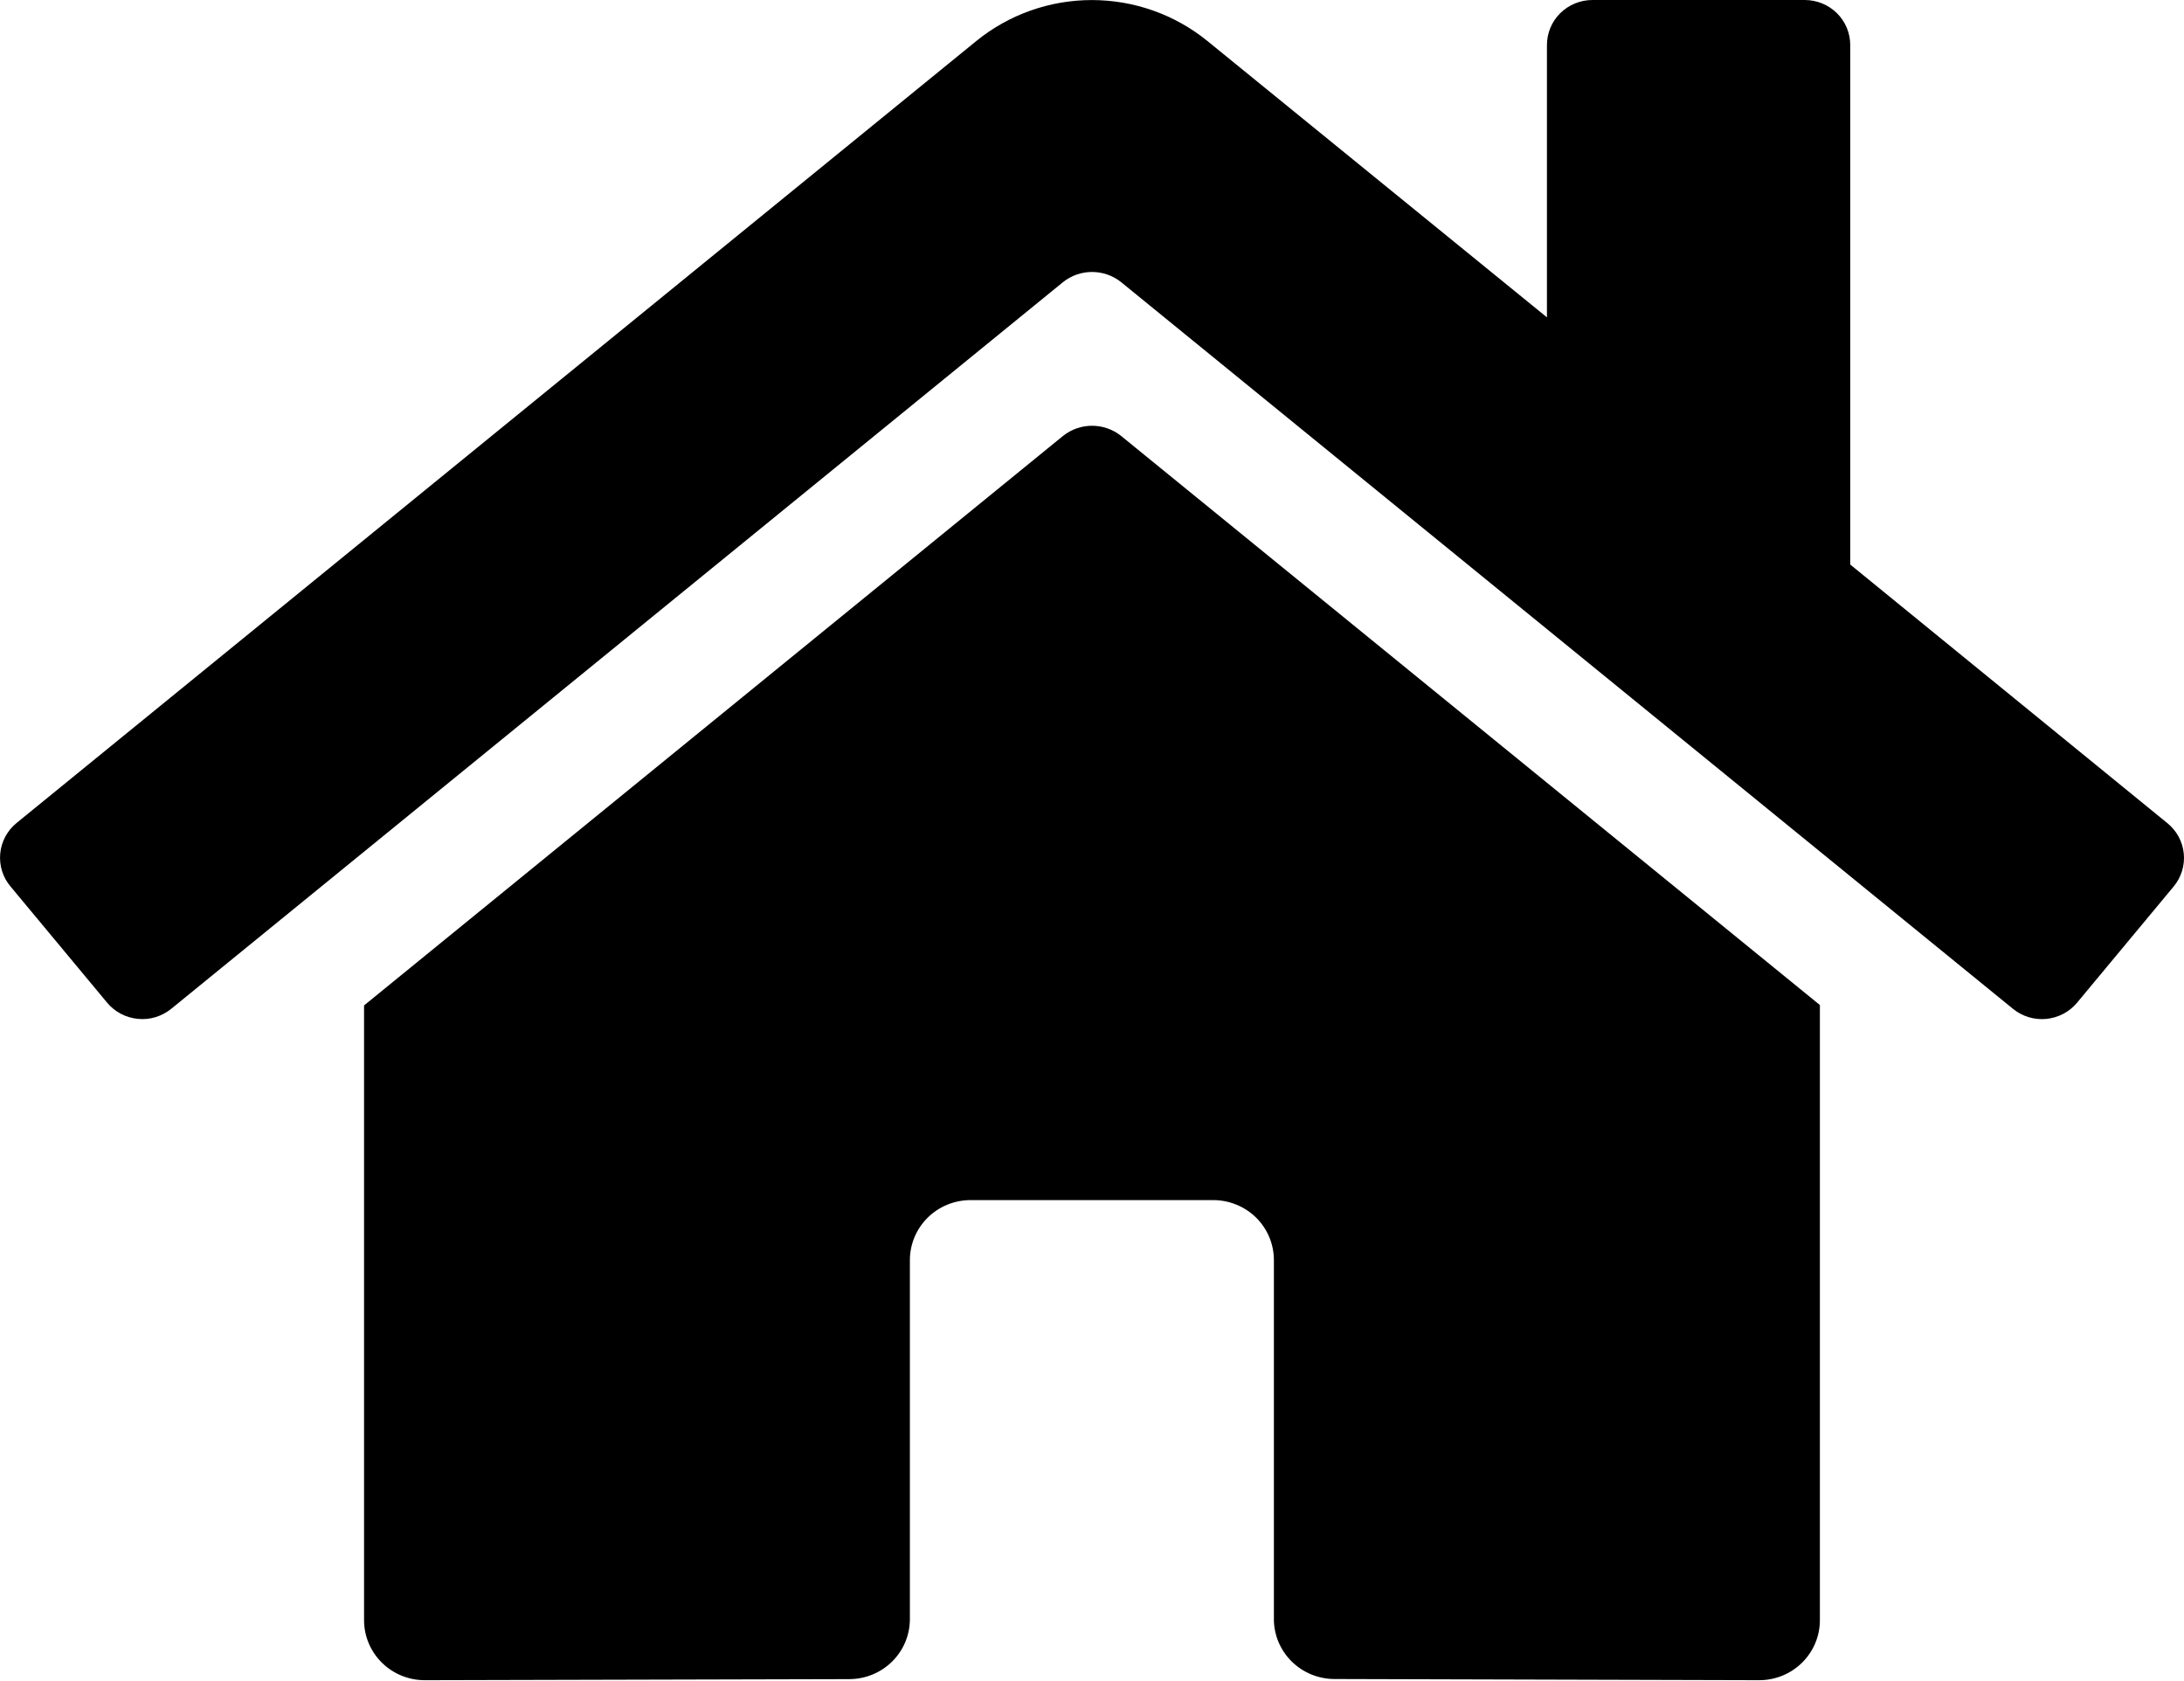
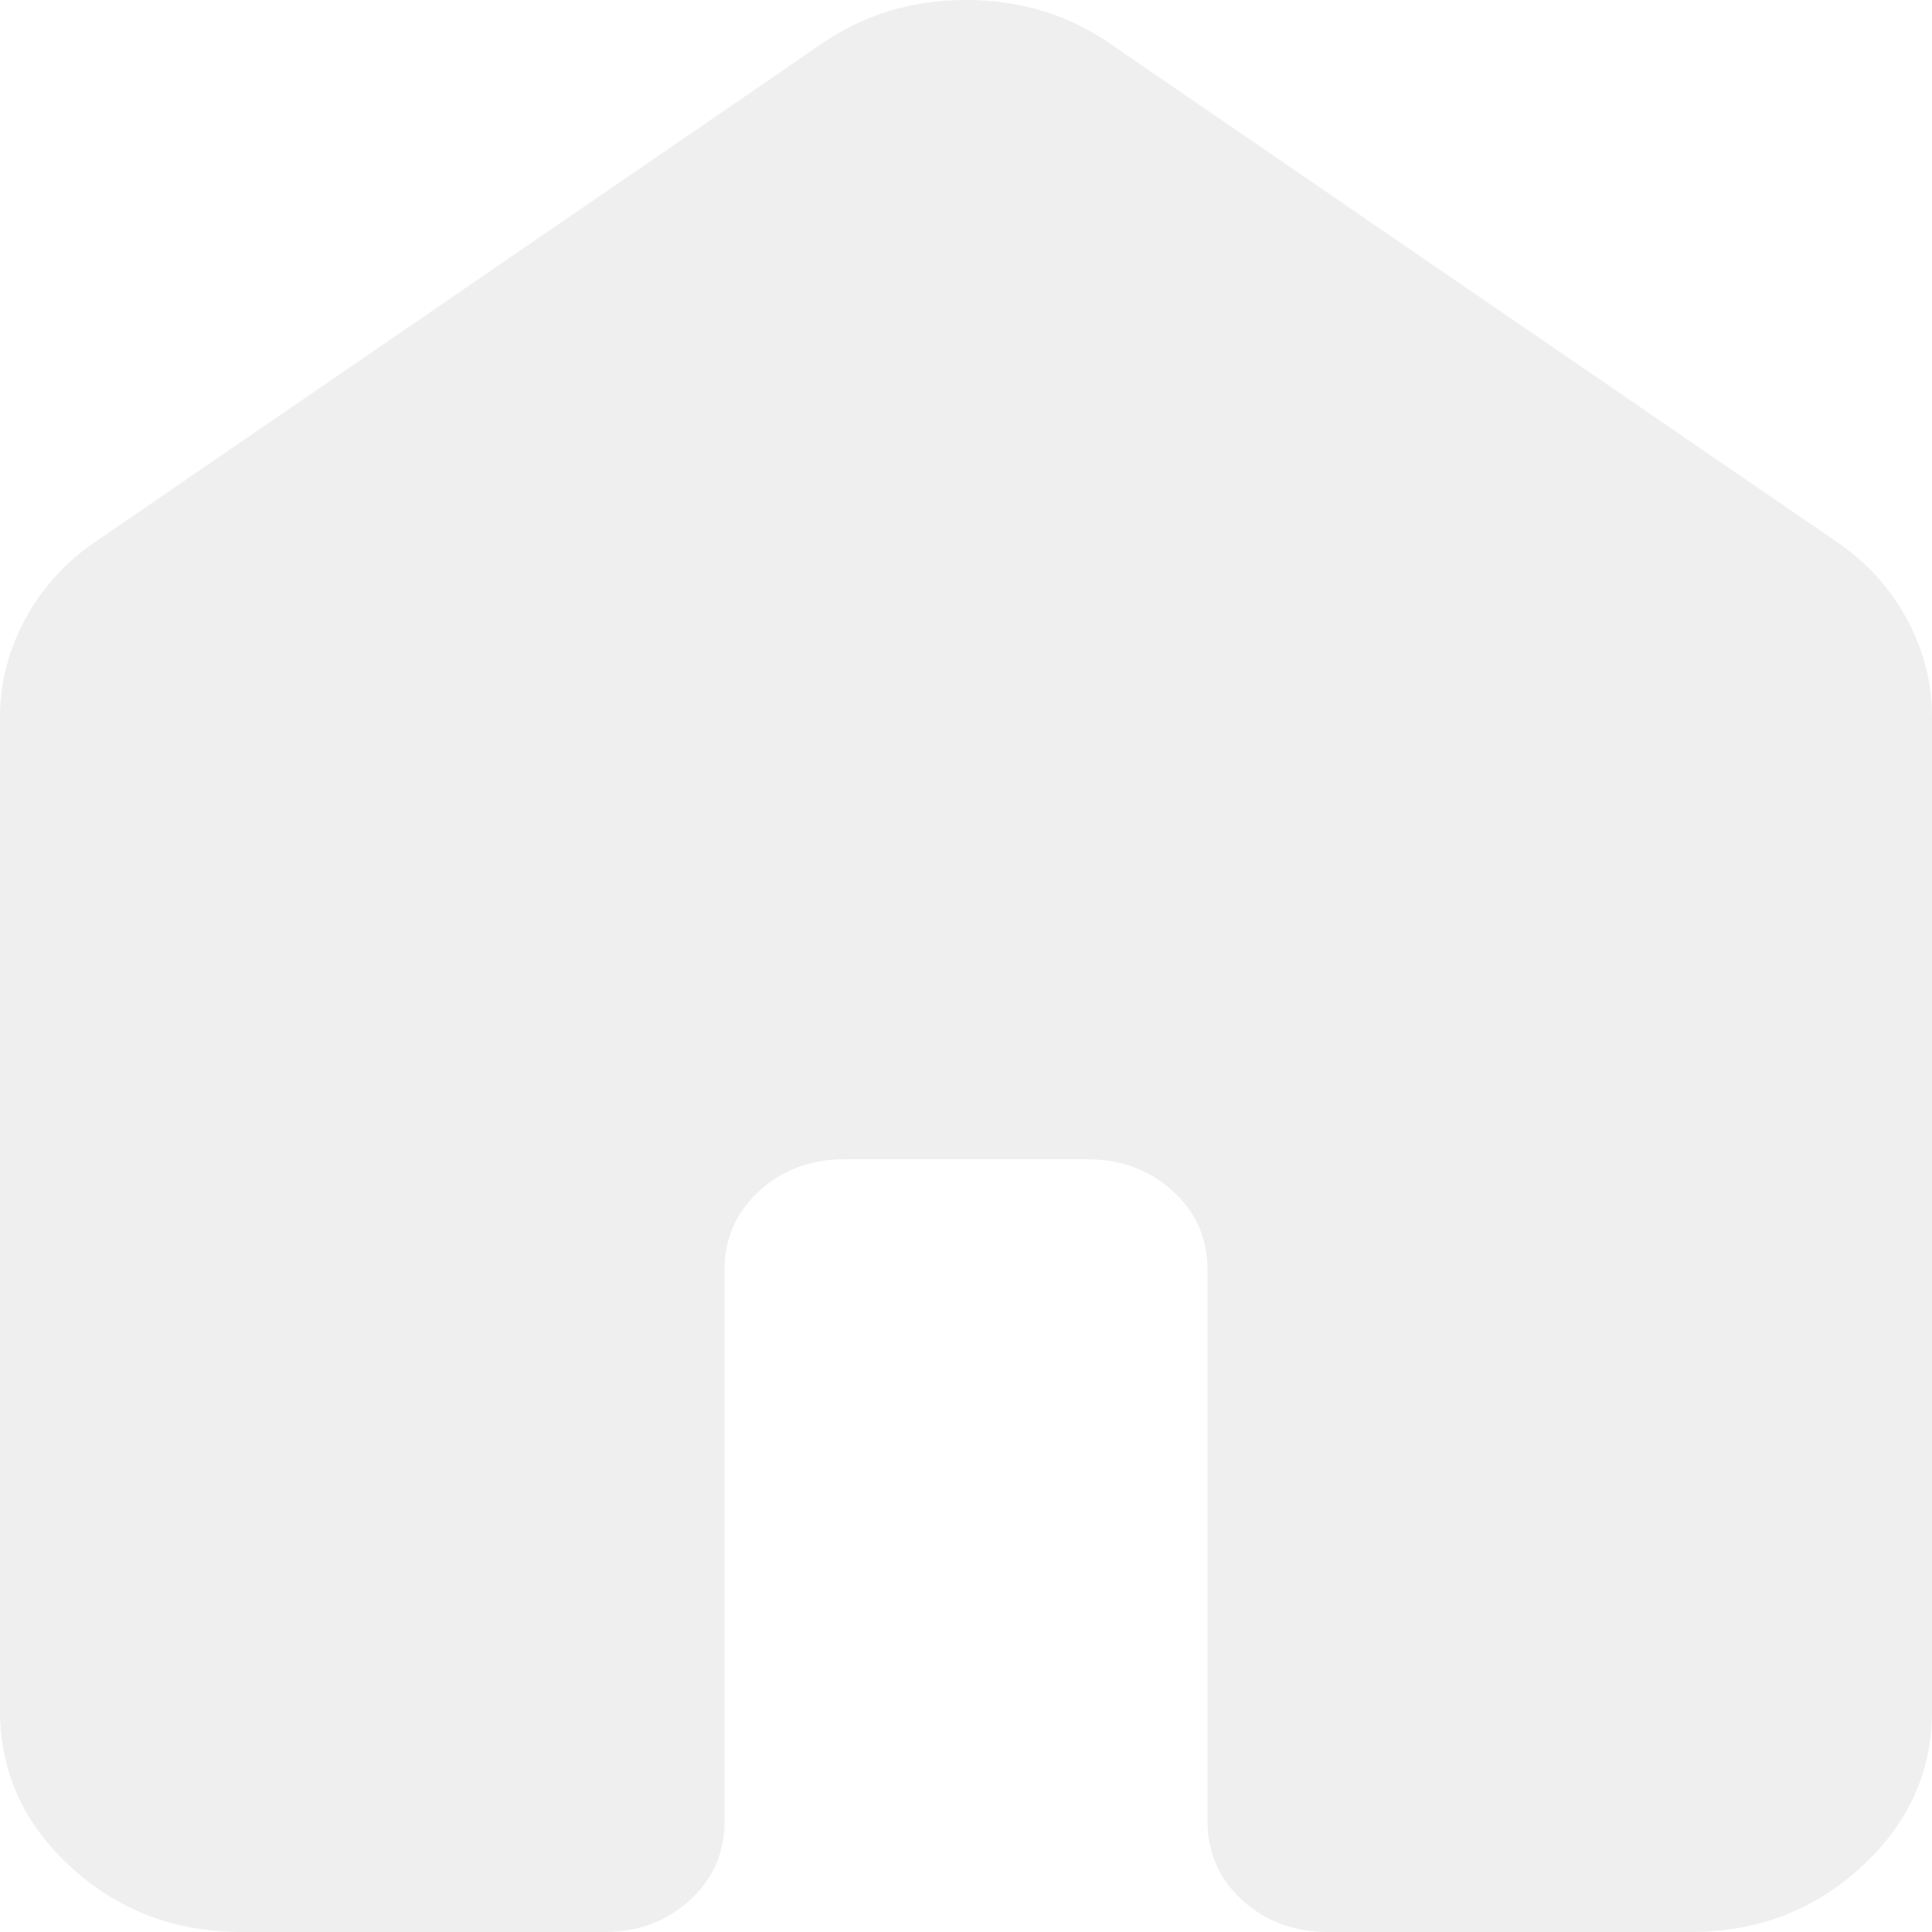
- <svg xmlns="http://www.w3.org/2000/svg" width="39" height="30" viewBox="0 0 39 30" fill="none">
-   <path d="M18.983 7.783L6.501 17.952V28.928C6.501 29.213 6.615 29.485 6.818 29.686C7.021 29.887 7.296 30 7.584 30L15.171 29.981C15.457 29.979 15.731 29.866 15.933 29.665C16.135 29.464 16.248 29.192 16.248 28.909V22.499C16.248 22.215 16.363 21.942 16.566 21.741C16.769 21.541 17.044 21.428 17.332 21.428H21.665C21.952 21.428 22.227 21.541 22.431 21.741C22.634 21.942 22.748 22.215 22.748 22.499V28.904C22.747 29.045 22.775 29.185 22.829 29.315C22.884 29.446 22.963 29.564 23.064 29.664C23.165 29.764 23.284 29.843 23.416 29.897C23.547 29.951 23.689 29.979 23.831 29.979L31.415 30C31.703 30 31.978 29.887 32.181 29.686C32.384 29.485 32.498 29.213 32.498 28.928V17.945L20.019 7.783C19.872 7.666 19.689 7.602 19.501 7.602C19.312 7.602 19.13 7.666 18.983 7.783ZM38.7 14.695L33.04 10.08V0.804C33.04 0.591 32.955 0.386 32.802 0.235C32.65 0.085 32.443 0 32.228 0H28.436C28.221 0 28.014 0.085 27.862 0.235C27.709 0.386 27.624 0.591 27.624 0.804V5.666L21.562 0.733C20.981 0.26 20.251 0.001 19.497 0.001C18.744 0.001 18.014 0.26 17.433 0.733L0.295 14.695C0.213 14.762 0.145 14.845 0.095 14.938C0.045 15.031 0.014 15.133 0.004 15.239C-0.006 15.344 0.005 15.45 0.036 15.551C0.067 15.652 0.118 15.745 0.187 15.827L1.913 17.903C1.981 17.985 2.064 18.052 2.159 18.102C2.253 18.151 2.356 18.182 2.462 18.192C2.569 18.203 2.676 18.192 2.778 18.161C2.88 18.13 2.975 18.079 3.058 18.012L18.983 5.037C19.13 4.92 19.312 4.856 19.501 4.856C19.689 4.856 19.872 4.92 20.019 5.037L35.945 18.012C36.027 18.079 36.122 18.13 36.224 18.161C36.326 18.192 36.433 18.203 36.539 18.193C36.645 18.183 36.749 18.152 36.843 18.103C36.937 18.054 37.021 17.986 37.089 17.905L38.815 15.829C38.883 15.747 38.934 15.653 38.965 15.551C38.996 15.45 39.007 15.344 38.996 15.238C38.985 15.133 38.954 15.031 38.903 14.937C38.852 14.844 38.783 14.762 38.7 14.695Z" fill="black" />
+ <svg xmlns="http://www.w3.org/2000/svg" width="24" height="24" viewBox="0 0 24 24" fill="none">
+   <path d="M0 21.257V8.914C0 8.48 0.106 8.069 0.32 7.68C0.532 7.291 0.826 6.971 1.2 6.72L10.2 0.549C10.725 0.183 11.325 0 12 0C12.675 0 13.275 0.183 13.8 0.549L22.8 6.72C23.175 6.971 23.469 7.291 23.682 7.68C23.895 8.069 24.001 8.48 24 8.914V21.257C24 22.011 23.706 22.657 23.118 23.195C22.53 23.733 21.824 24.001 21 24H16.5C16.075 24 15.719 23.868 15.432 23.605C15.145 23.342 15.001 23.016 15 22.629V15.771C15 15.383 14.856 15.057 14.568 14.795C14.28 14.533 13.924 14.401 13.5 14.4H10.5C10.075 14.4 9.719 14.532 9.432 14.795C9.145 15.058 9.001 15.384 9 15.771V22.629C9 23.017 8.856 23.343 8.568 23.606C8.28 23.87 7.924 24.001 7.5 24H3C2.175 24 1.469 23.732 0.882 23.195C0.295 22.658 0.001 22.012 0 21.257Z" fill="#EFEFEF" />
</svg>
